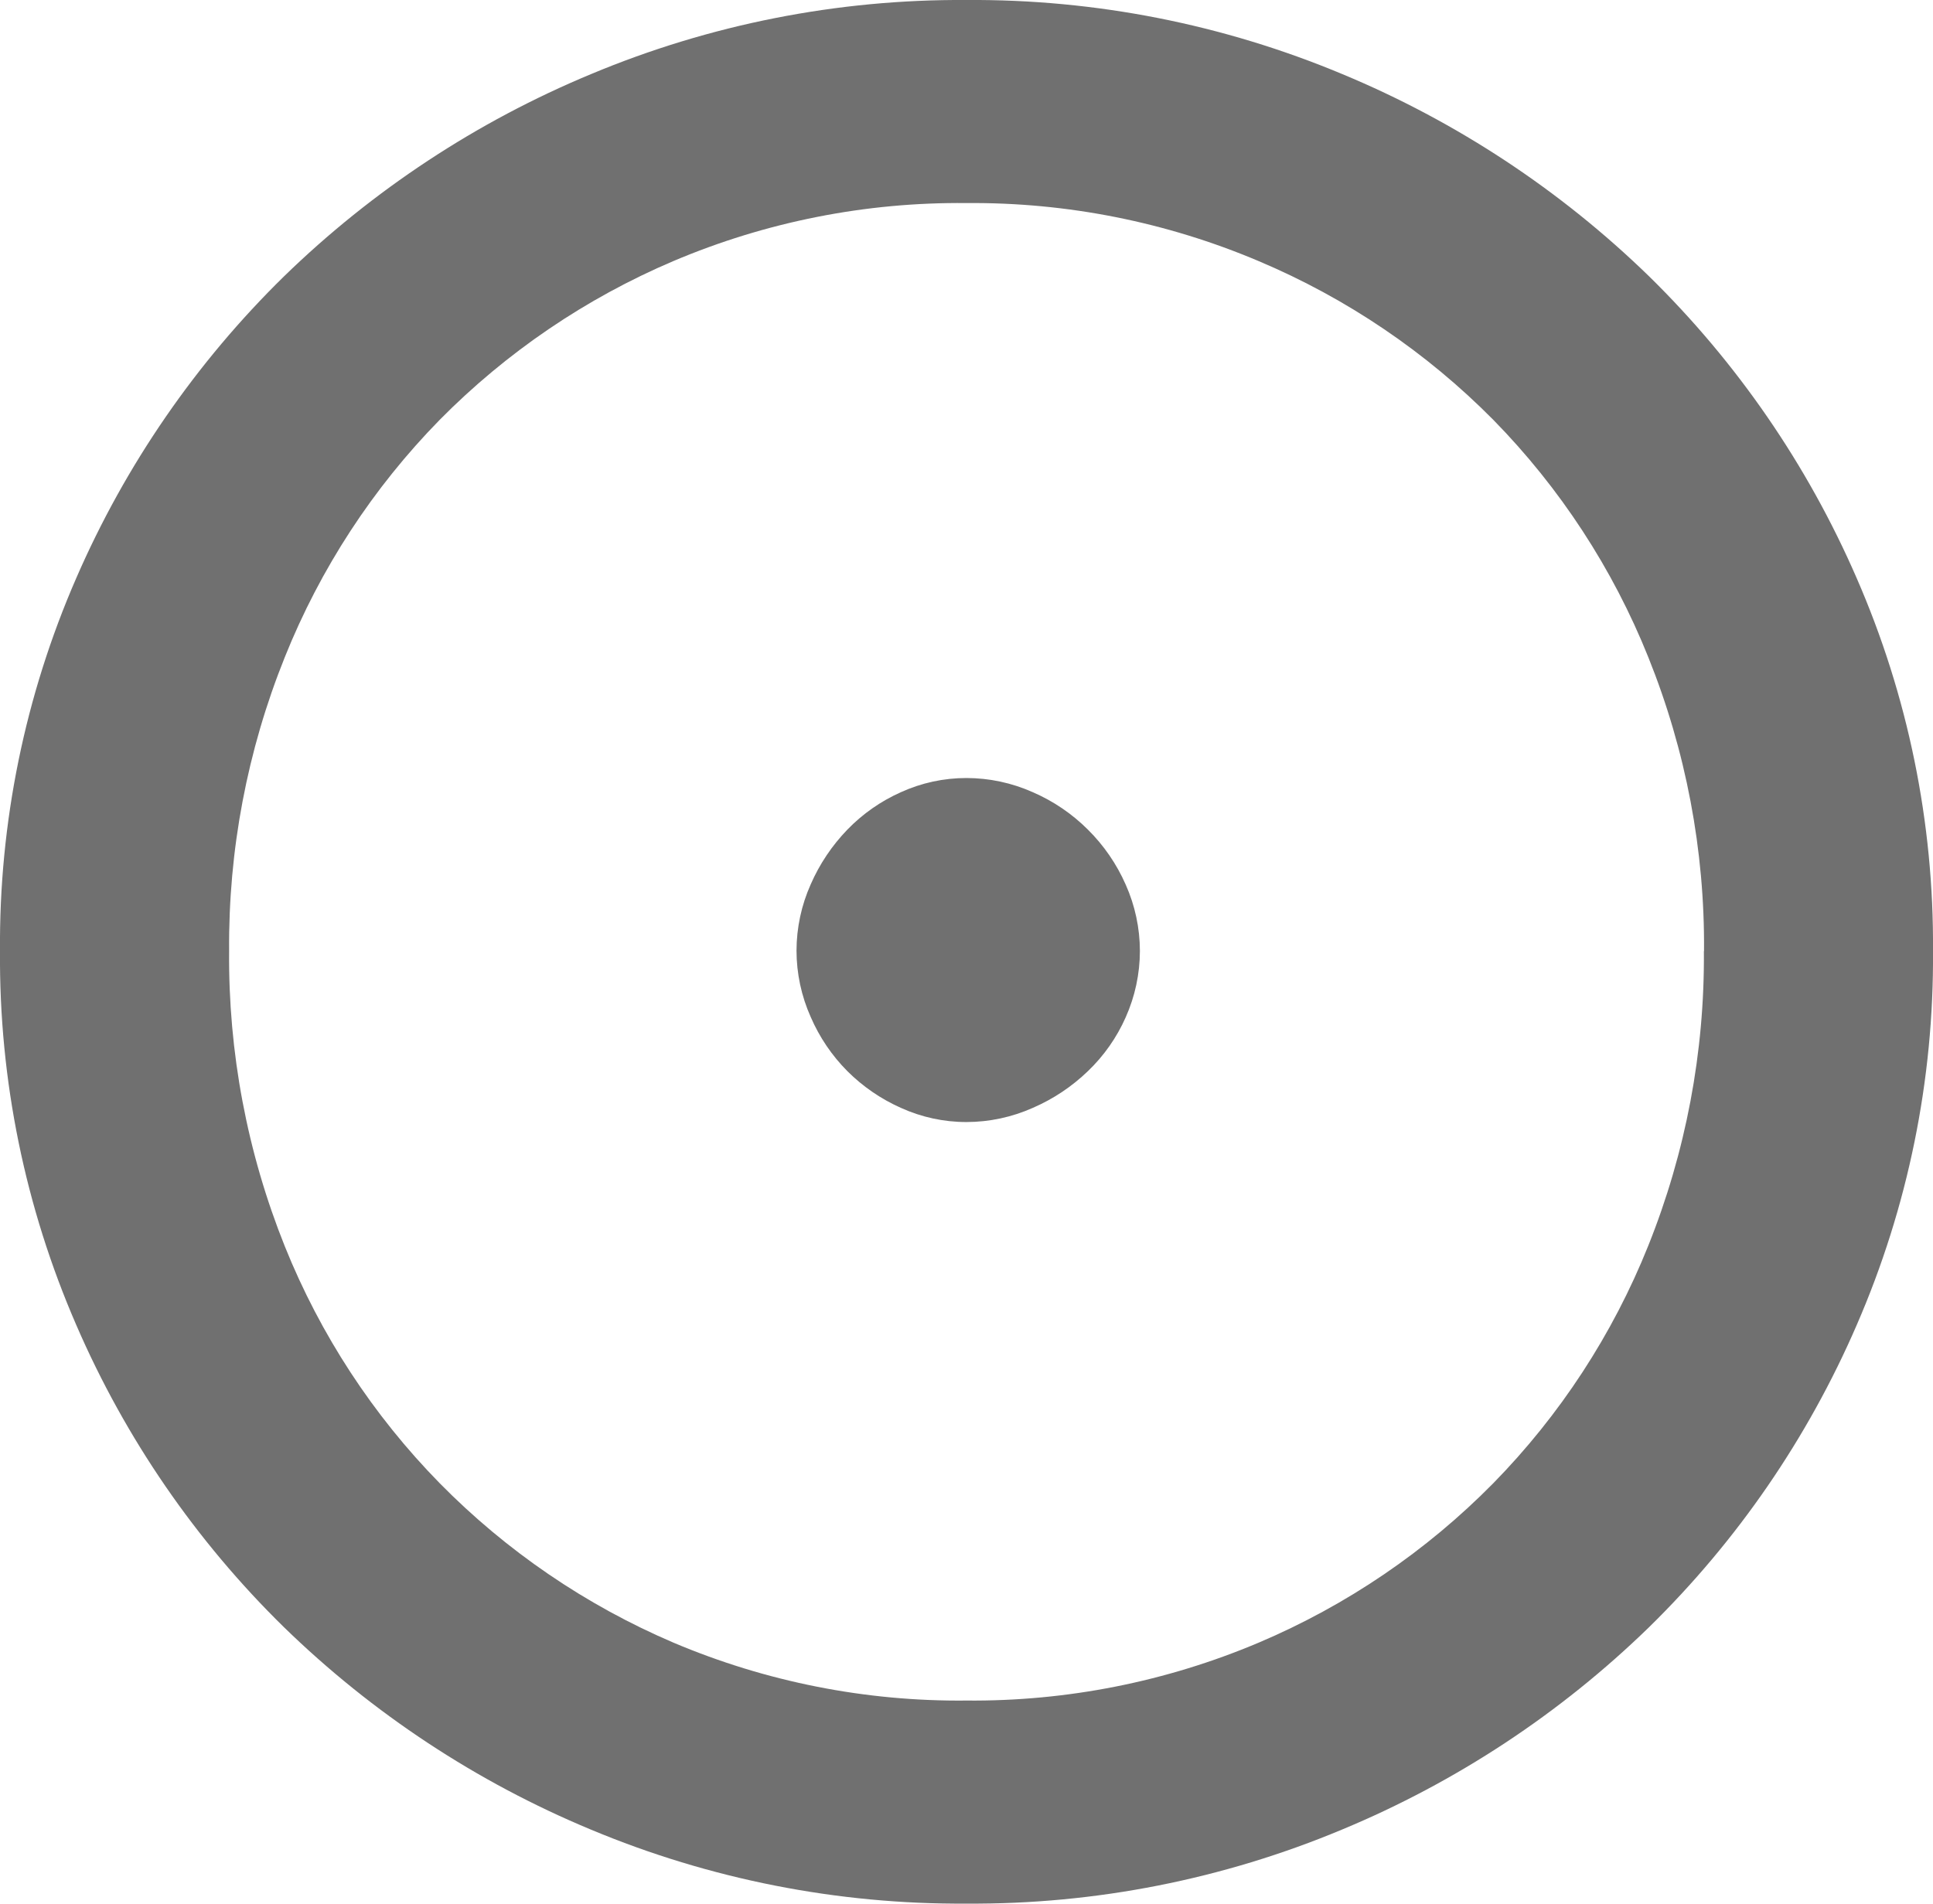
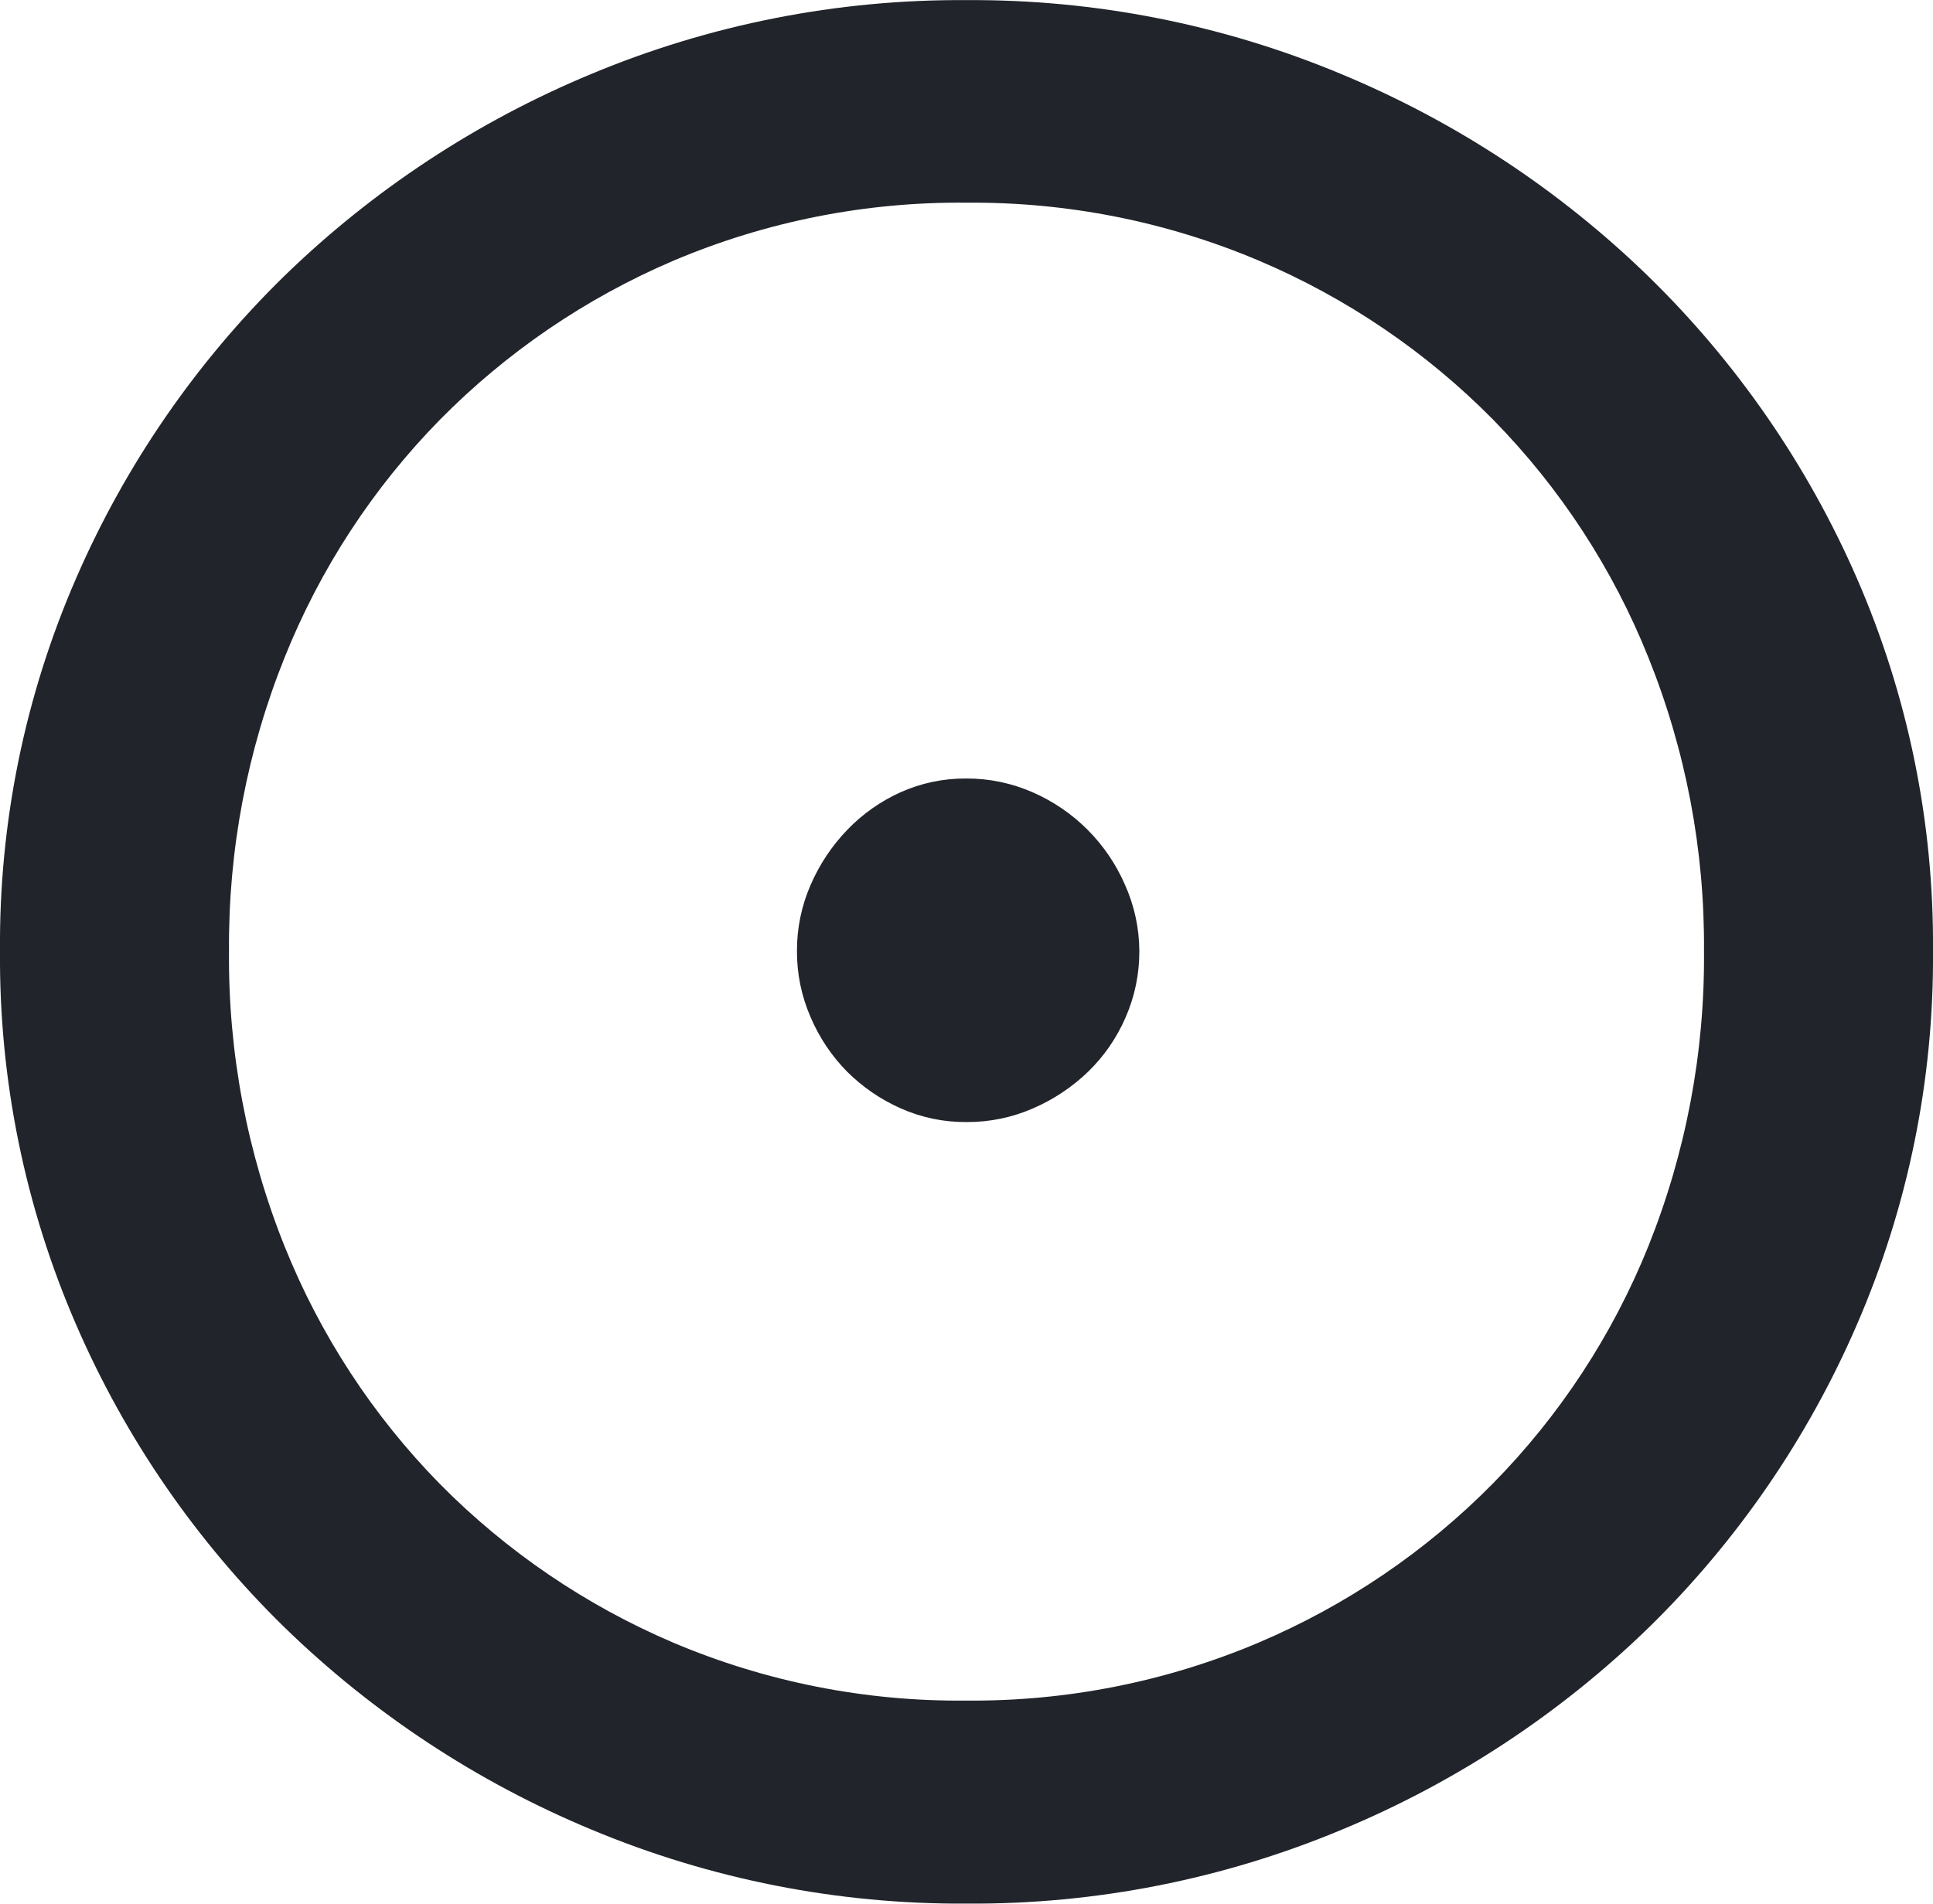
- <svg xmlns="http://www.w3.org/2000/svg" width="13.6" height="13.396" viewBox="0 0 13.6 13.396">
-   <defs>
-     <style>.a{fill:#707070;}</style>
-   </defs>
-   <path class="a" d="M6.58-6.445a6.479,6.479,0,0,1-.537,2.632A6.7,6.7,0,0,1,4.582-1.687,6.887,6.887,0,0,1,2.422-.263,6.73,6.73,0,0,1-.22.258,6.73,6.73,0,0,1-2.863-.263,6.887,6.887,0,0,1-5.022-1.687,6.7,6.7,0,0,1-6.483-3.813,6.479,6.479,0,0,1-7.02-6.445a6.442,6.442,0,0,1,.537-2.626,6.721,6.721,0,0,1,1.461-2.122,6.887,6.887,0,0,1,2.159-1.423A6.73,6.73,0,0,1-.22-13.138a6.73,6.73,0,0,1,2.643.521,6.887,6.887,0,0,1,2.159,1.423A6.721,6.721,0,0,1,6.042-9.072,6.442,6.442,0,0,1,6.58-6.445Zm-1.611,0a5.423,5.423,0,0,0-.392-2.068,5.094,5.094,0,0,0-1.09-1.67A5.126,5.126,0,0,0,1.837-11.3,5.158,5.158,0,0,0-.22-11.709a5.147,5.147,0,0,0-2.062.408,5.142,5.142,0,0,0-1.644,1.117,5.094,5.094,0,0,0-1.09,1.67,5.423,5.423,0,0,0-.392,2.068,5.452,5.452,0,0,0,.392,2.079A5.094,5.094,0,0,0-3.926-2.7,5.142,5.142,0,0,0-2.283-1.579,5.147,5.147,0,0,0-.22-1.171a5.158,5.158,0,0,0,2.057-.408A5.126,5.126,0,0,0,3.486-2.7a5.094,5.094,0,0,0,1.09-1.67A5.452,5.452,0,0,0,4.968-6.445ZM-.22-5.242a1.112,1.112,0,0,1-.462-.1A1.254,1.254,0,0,1-1.058-5.6a1.236,1.236,0,0,1-.258-.381,1.15,1.15,0,0,1-.1-.467,1.15,1.15,0,0,1,.1-.467A1.305,1.305,0,0,1-1.058-7.3a1.208,1.208,0,0,1,.376-.263,1.112,1.112,0,0,1,.462-.1,1.15,1.15,0,0,1,.467.1A1.255,1.255,0,0,1,.634-7.3,1.255,1.255,0,0,1,.9-6.913a1.15,1.15,0,0,1,.1.467,1.15,1.15,0,0,1-.1.467A1.191,1.191,0,0,1,.634-5.6a1.305,1.305,0,0,1-.387.258A1.15,1.15,0,0,1-.22-5.242Z" transform="translate(7.02 13.138)" />
+ <svg xmlns="http://www.w3.org/2000/svg" width="17" height="16.745" viewBox="0 0 17 16.745">
+   <path d="M9.98-4.772a8.1,8.1,0,0,1-.671,3.29A8.38,8.38,0,0,1,7.482,1.177a8.609,8.609,0,0,1-2.7,1.779,8.413,8.413,0,0,1-3.3.651,8.413,8.413,0,0,1-3.3-.651,8.609,8.609,0,0,1-2.7-1.779A8.38,8.38,0,0,1-6.349-1.482a8.1,8.1,0,0,1-.671-3.29,8.053,8.053,0,0,1,.671-3.283,8.4,8.4,0,0,1,1.826-2.652,8.609,8.609,0,0,1,2.7-1.779,8.413,8.413,0,0,1,3.3-.651,8.413,8.413,0,0,1,3.3.651,8.609,8.609,0,0,1,2.7,1.779A8.4,8.4,0,0,1,9.309-8.055,8.053,8.053,0,0,1,9.98-4.772Zm-2.014,0a6.779,6.779,0,0,0-.49-2.585A6.367,6.367,0,0,0,6.113-9.445a6.408,6.408,0,0,0-2.061-1.4,6.448,6.448,0,0,0-2.571-.51,6.434,6.434,0,0,0-2.578.51,6.428,6.428,0,0,0-2.055,1.4A6.367,6.367,0,0,0-4.516-7.357a6.779,6.779,0,0,0-.49,2.585,6.815,6.815,0,0,0,.49,2.6A6.367,6.367,0,0,0-3.153-.086,6.428,6.428,0,0,0-1.1,1.311a6.434,6.434,0,0,0,2.578.51,6.448,6.448,0,0,0,2.571-.51,6.408,6.408,0,0,0,2.061-1.4A6.367,6.367,0,0,0,7.476-2.174,6.815,6.815,0,0,0,7.966-4.772ZM1.48-3.268A1.391,1.391,0,0,1,.9-3.389a1.568,1.568,0,0,1-.47-.322A1.545,1.545,0,0,1,.11-4.188a1.437,1.437,0,0,1-.121-.584A1.437,1.437,0,0,1,.11-5.356,1.631,1.631,0,0,1,.433-5.84,1.51,1.51,0,0,1,.9-6.169a1.391,1.391,0,0,1,.577-.121,1.437,1.437,0,0,1,.584.121,1.569,1.569,0,0,1,.483.329,1.569,1.569,0,0,1,.329.483A1.437,1.437,0,0,1,3-4.772a1.437,1.437,0,0,1-.121.584,1.488,1.488,0,0,1-.329.477,1.631,1.631,0,0,1-.483.322A1.437,1.437,0,0,1,1.48-3.268Z" transform="translate(7.02 13.138)" fill="#22242b" />
</svg>
